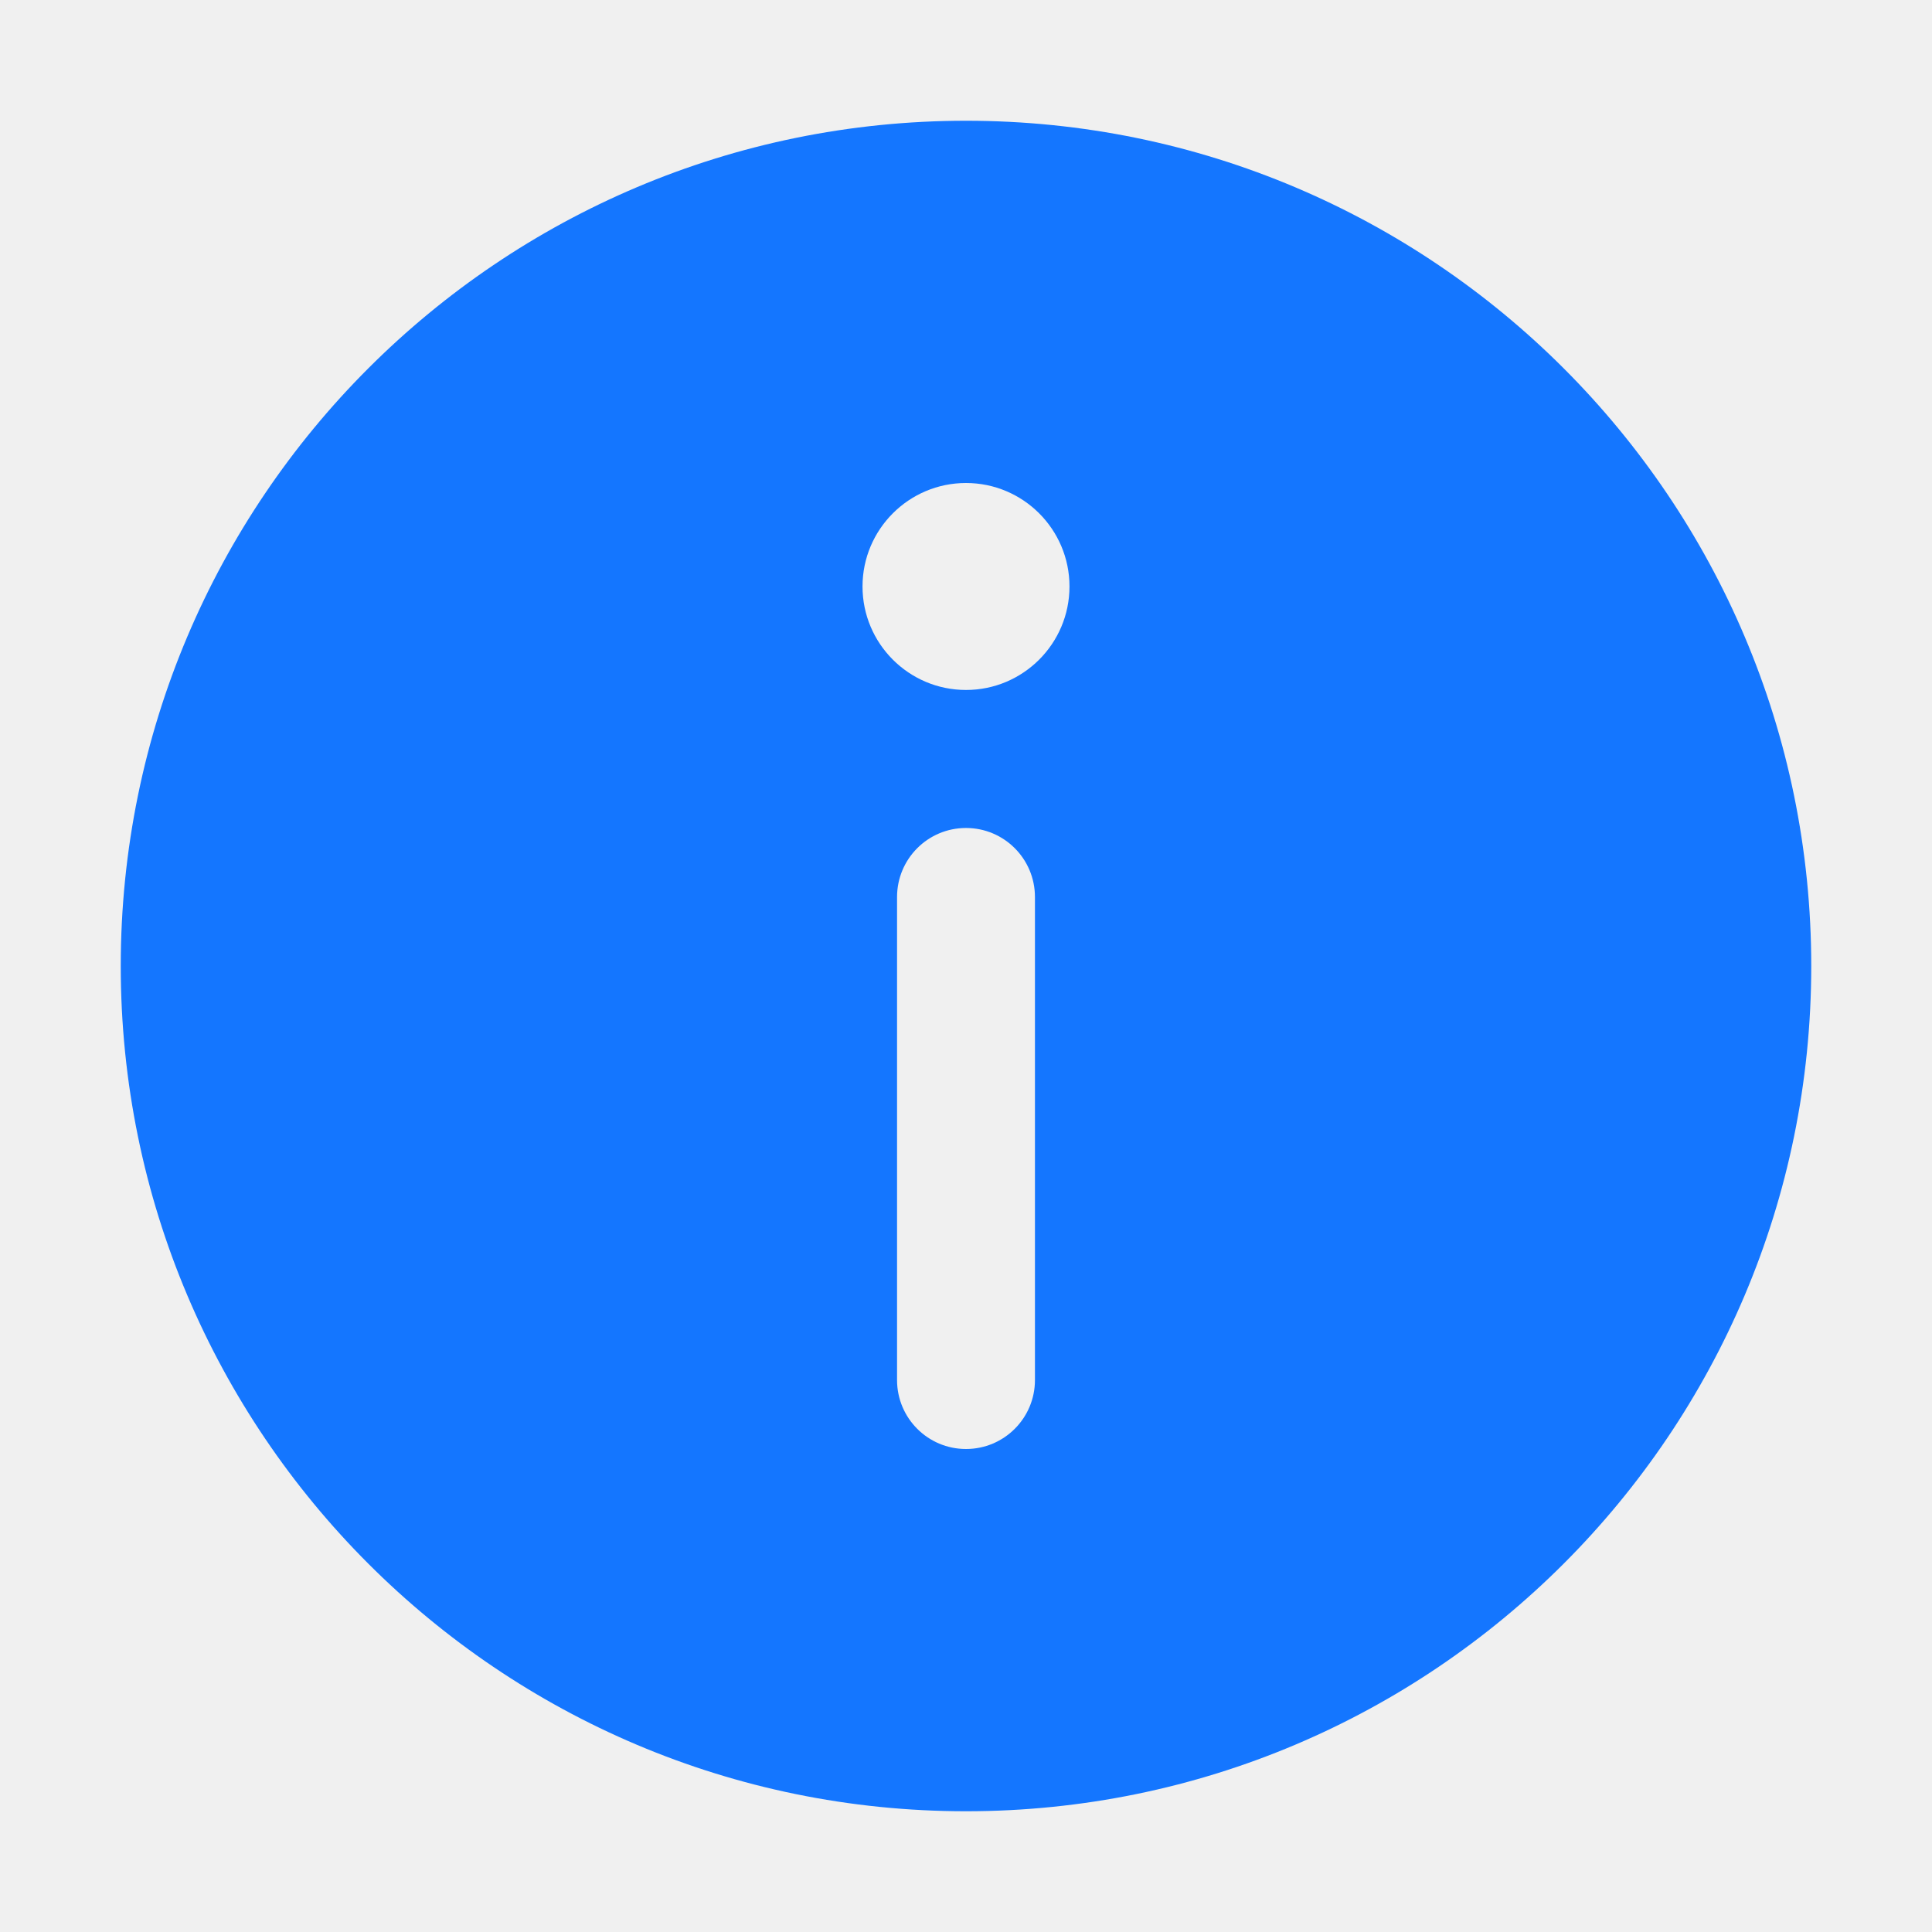
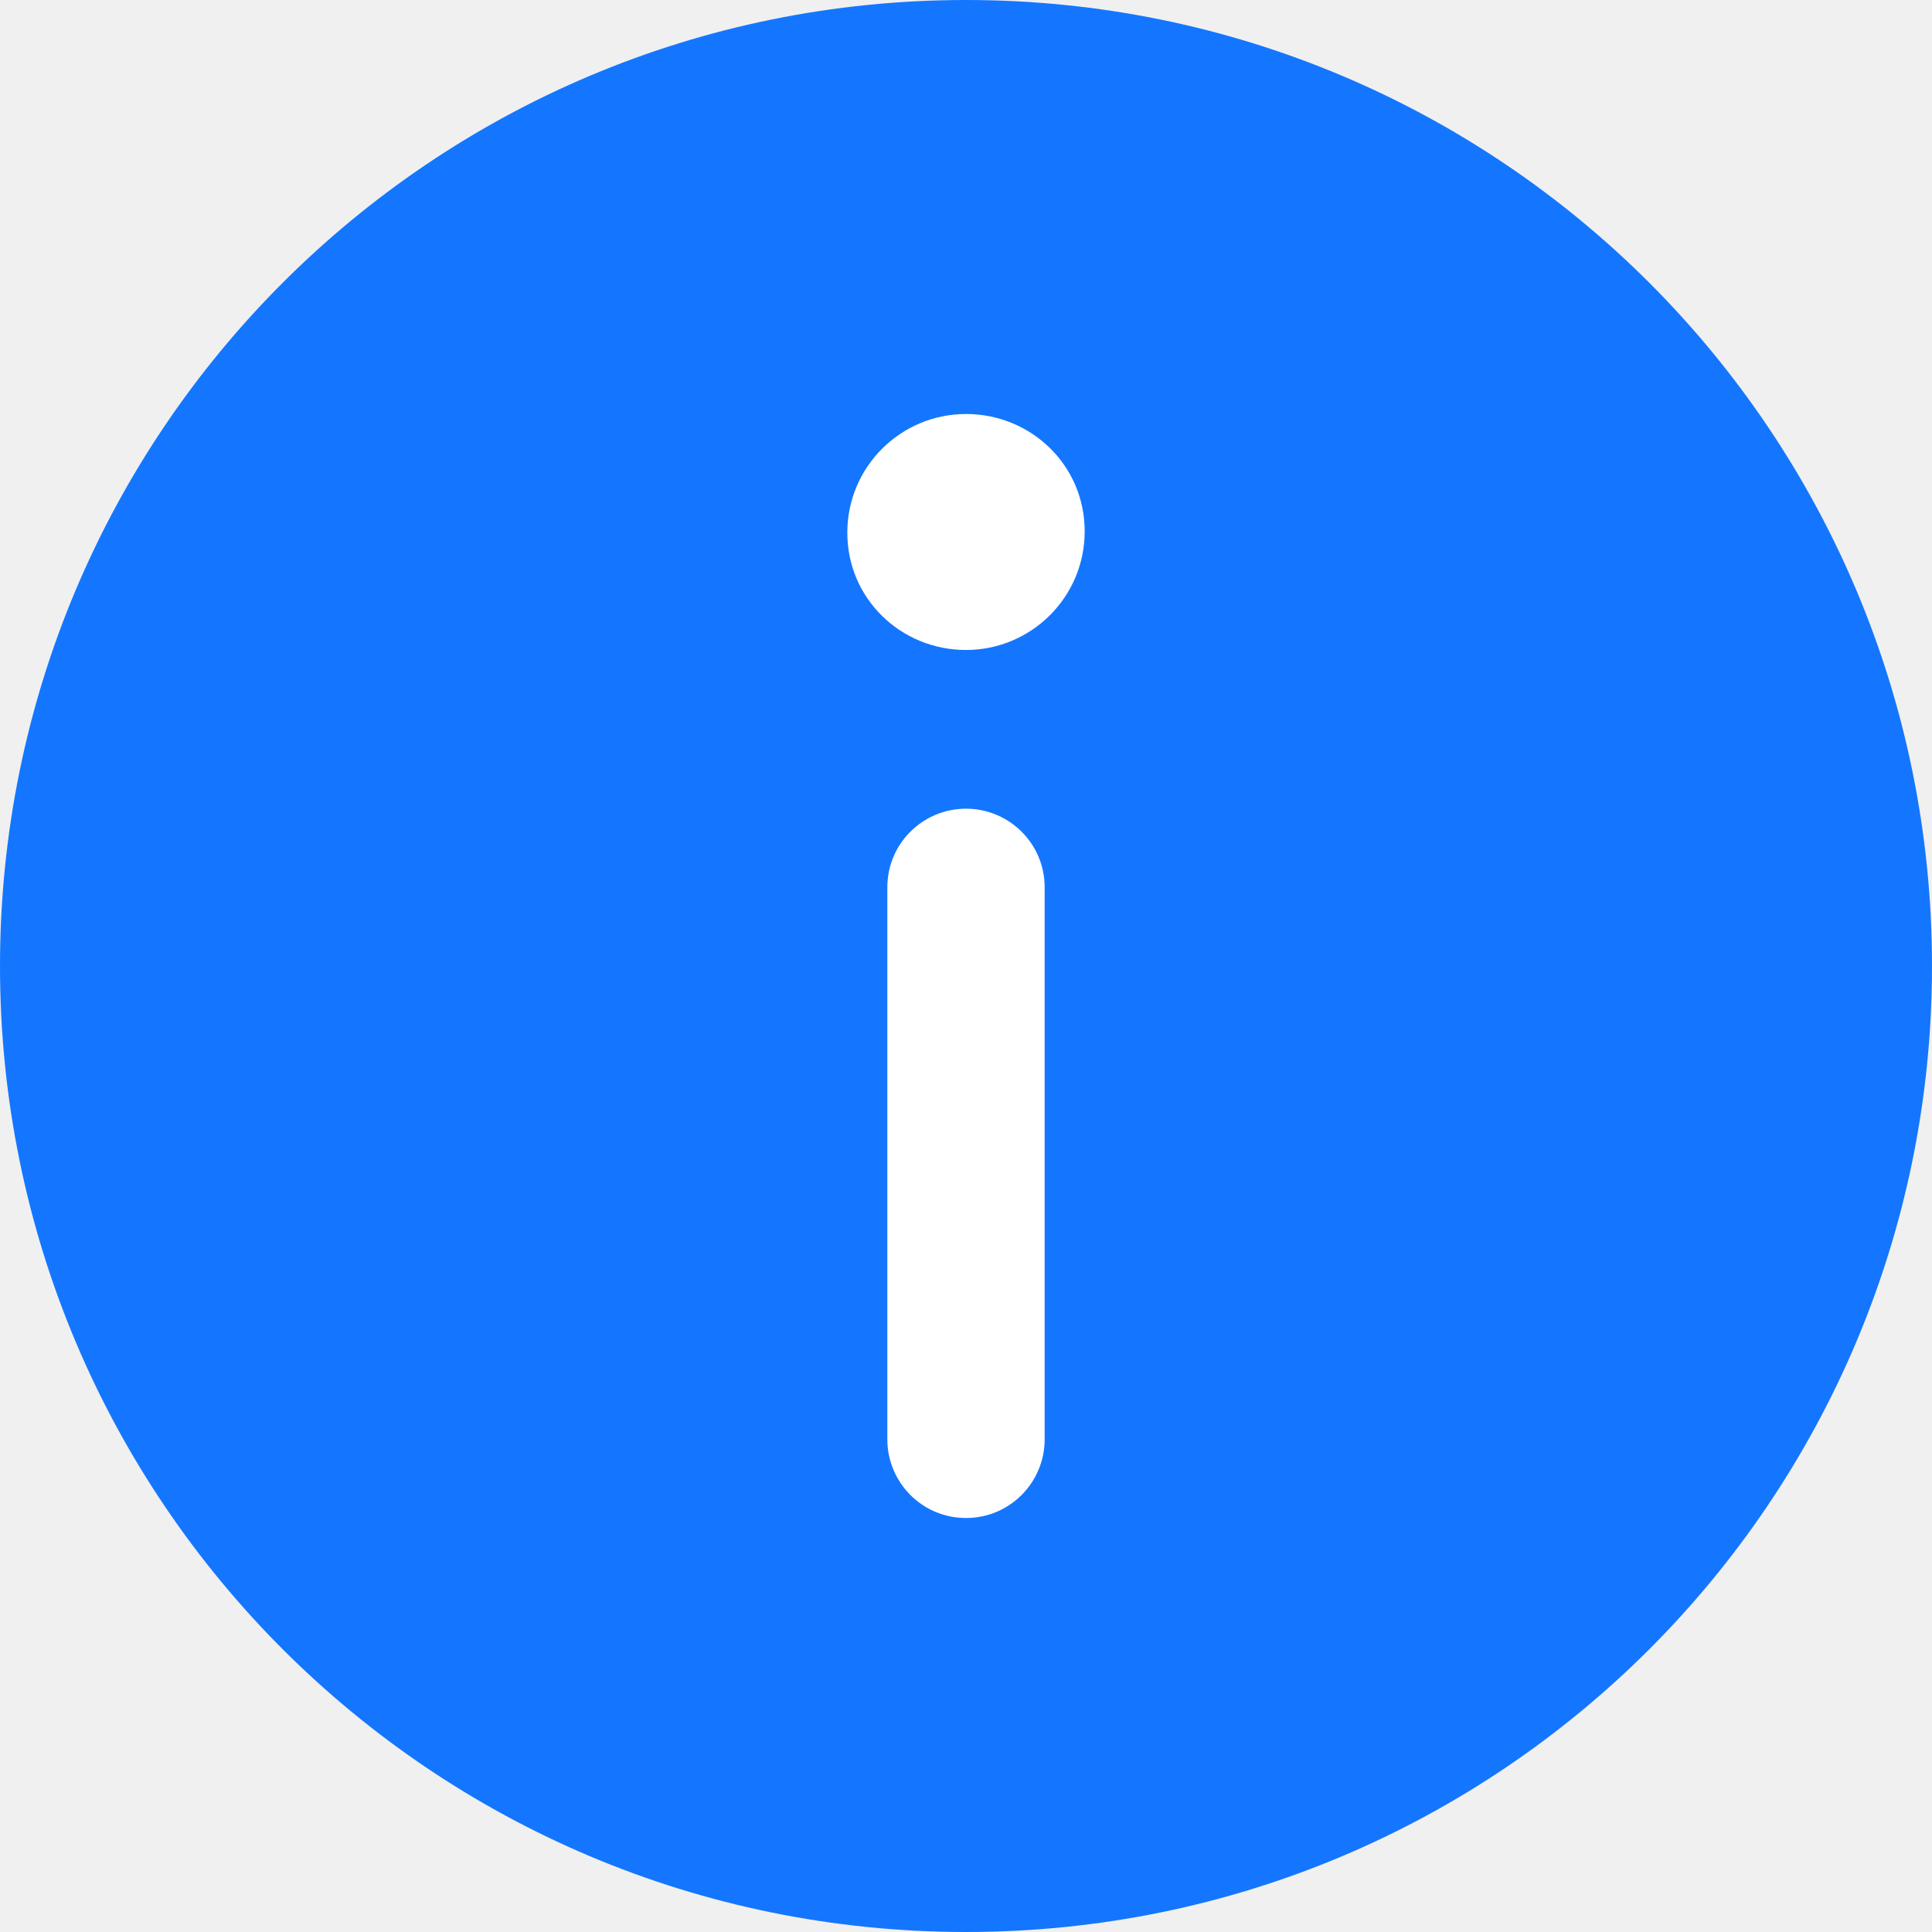
- <svg xmlns="http://www.w3.org/2000/svg" viewBox="0 0 16 16" version="1.1">
-   <g id="icon/alert/prompt/16" stroke="none" stroke-width="1" fill="none" fill-rule="evenodd">
-     <path d="M8,1 C4.134,1 1,4.134 1,8 C1,11.866 4.134,15 8,15 C11.866,15 15,11.866 15,8 C15,4.134 11.866,1 8,1 Z M8,5.714 C7.527,5.714 7.143,5.33 7.143,4.857 C7.143,4.384 7.527,4 8,4 C8.473,4 8.857,4.384 8.857,4.857 C8.857,5.33 8.473,5.714 8,5.714 Z M8,6.857 C8.316,6.857 8.571,7.113 8.571,7.429 L8.571,11.429 C8.571,11.744 8.316,12 8,12 C7.684,12 7.429,11.744 7.429,11.429 L7.429,7.429 C7.429,7.113 7.684,6.857 8,6.857 Z" id="形状" fill="#1476FF" />
-   </g>
+ <svg xmlns="http://www.w3.org/2000/svg" version="1.1" id="图层_1" x="0px" y="0px" viewBox="0 0 14 14" style="enable-background:new 0 0 14 14;" xml:space="preserve">
+   <style type="text/css">
+ 	.st0{fill-rule:evenodd;clip-rule:evenodd;fill:#1476FF;}
+ 	.st1{fill-rule:evenodd;clip-rule:evenodd;fill:#FFFFFF;}
+ </style>
+   <path class="st0" d="M7,0C3.13,0,0,3.13,0,7c0,3.87,3.13,7,7,7c3.87,0,7-3.13,7-7C14,3.13,10.87,0,7,0z" />
+   <path class="st1" d="M7.57,6.43v4C7.57,10.74,7.32,11,7,11s-0.57-0.26-0.57-0.57v-4c0-0.32,0.26-0.57,0.57-0.57S7.57,6.11,7.57,6.43  z M7,3C6.53,3,6.14,3.38,6.14,3.86S6.53,4.71,7,4.71s0.86-0.38,0.86-0.86S7.47,3,7,3z" />
</svg>
